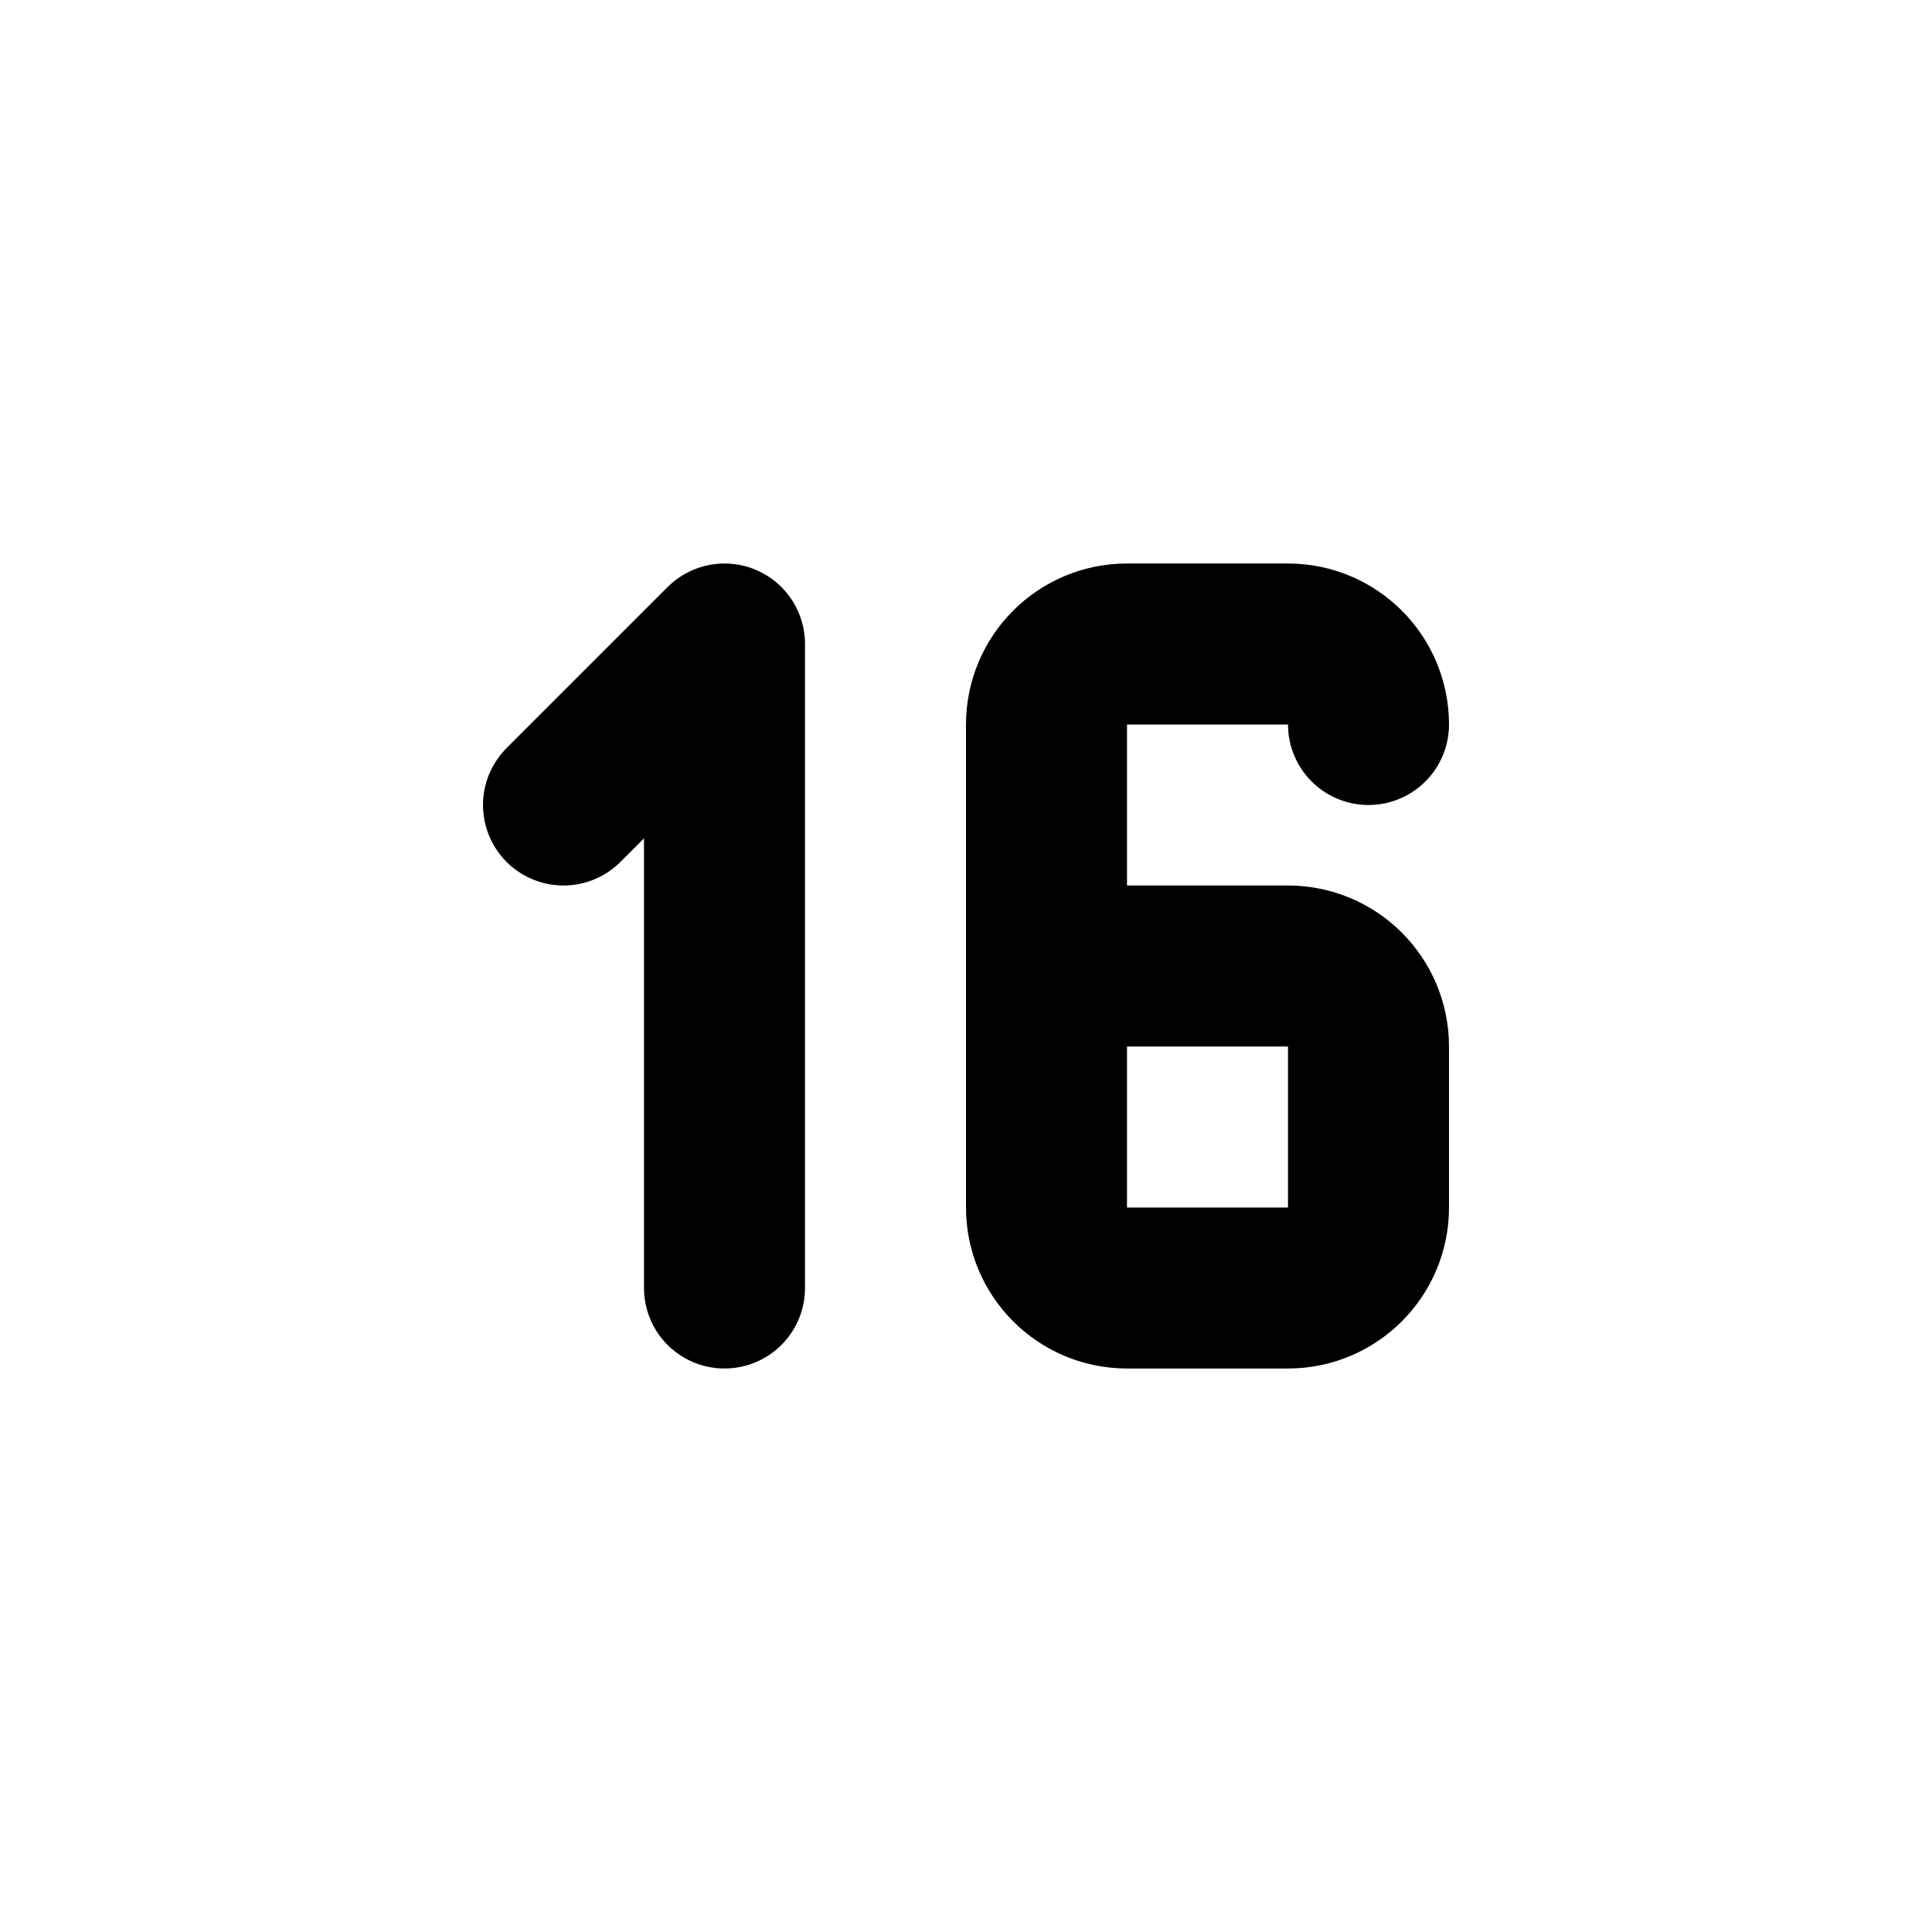
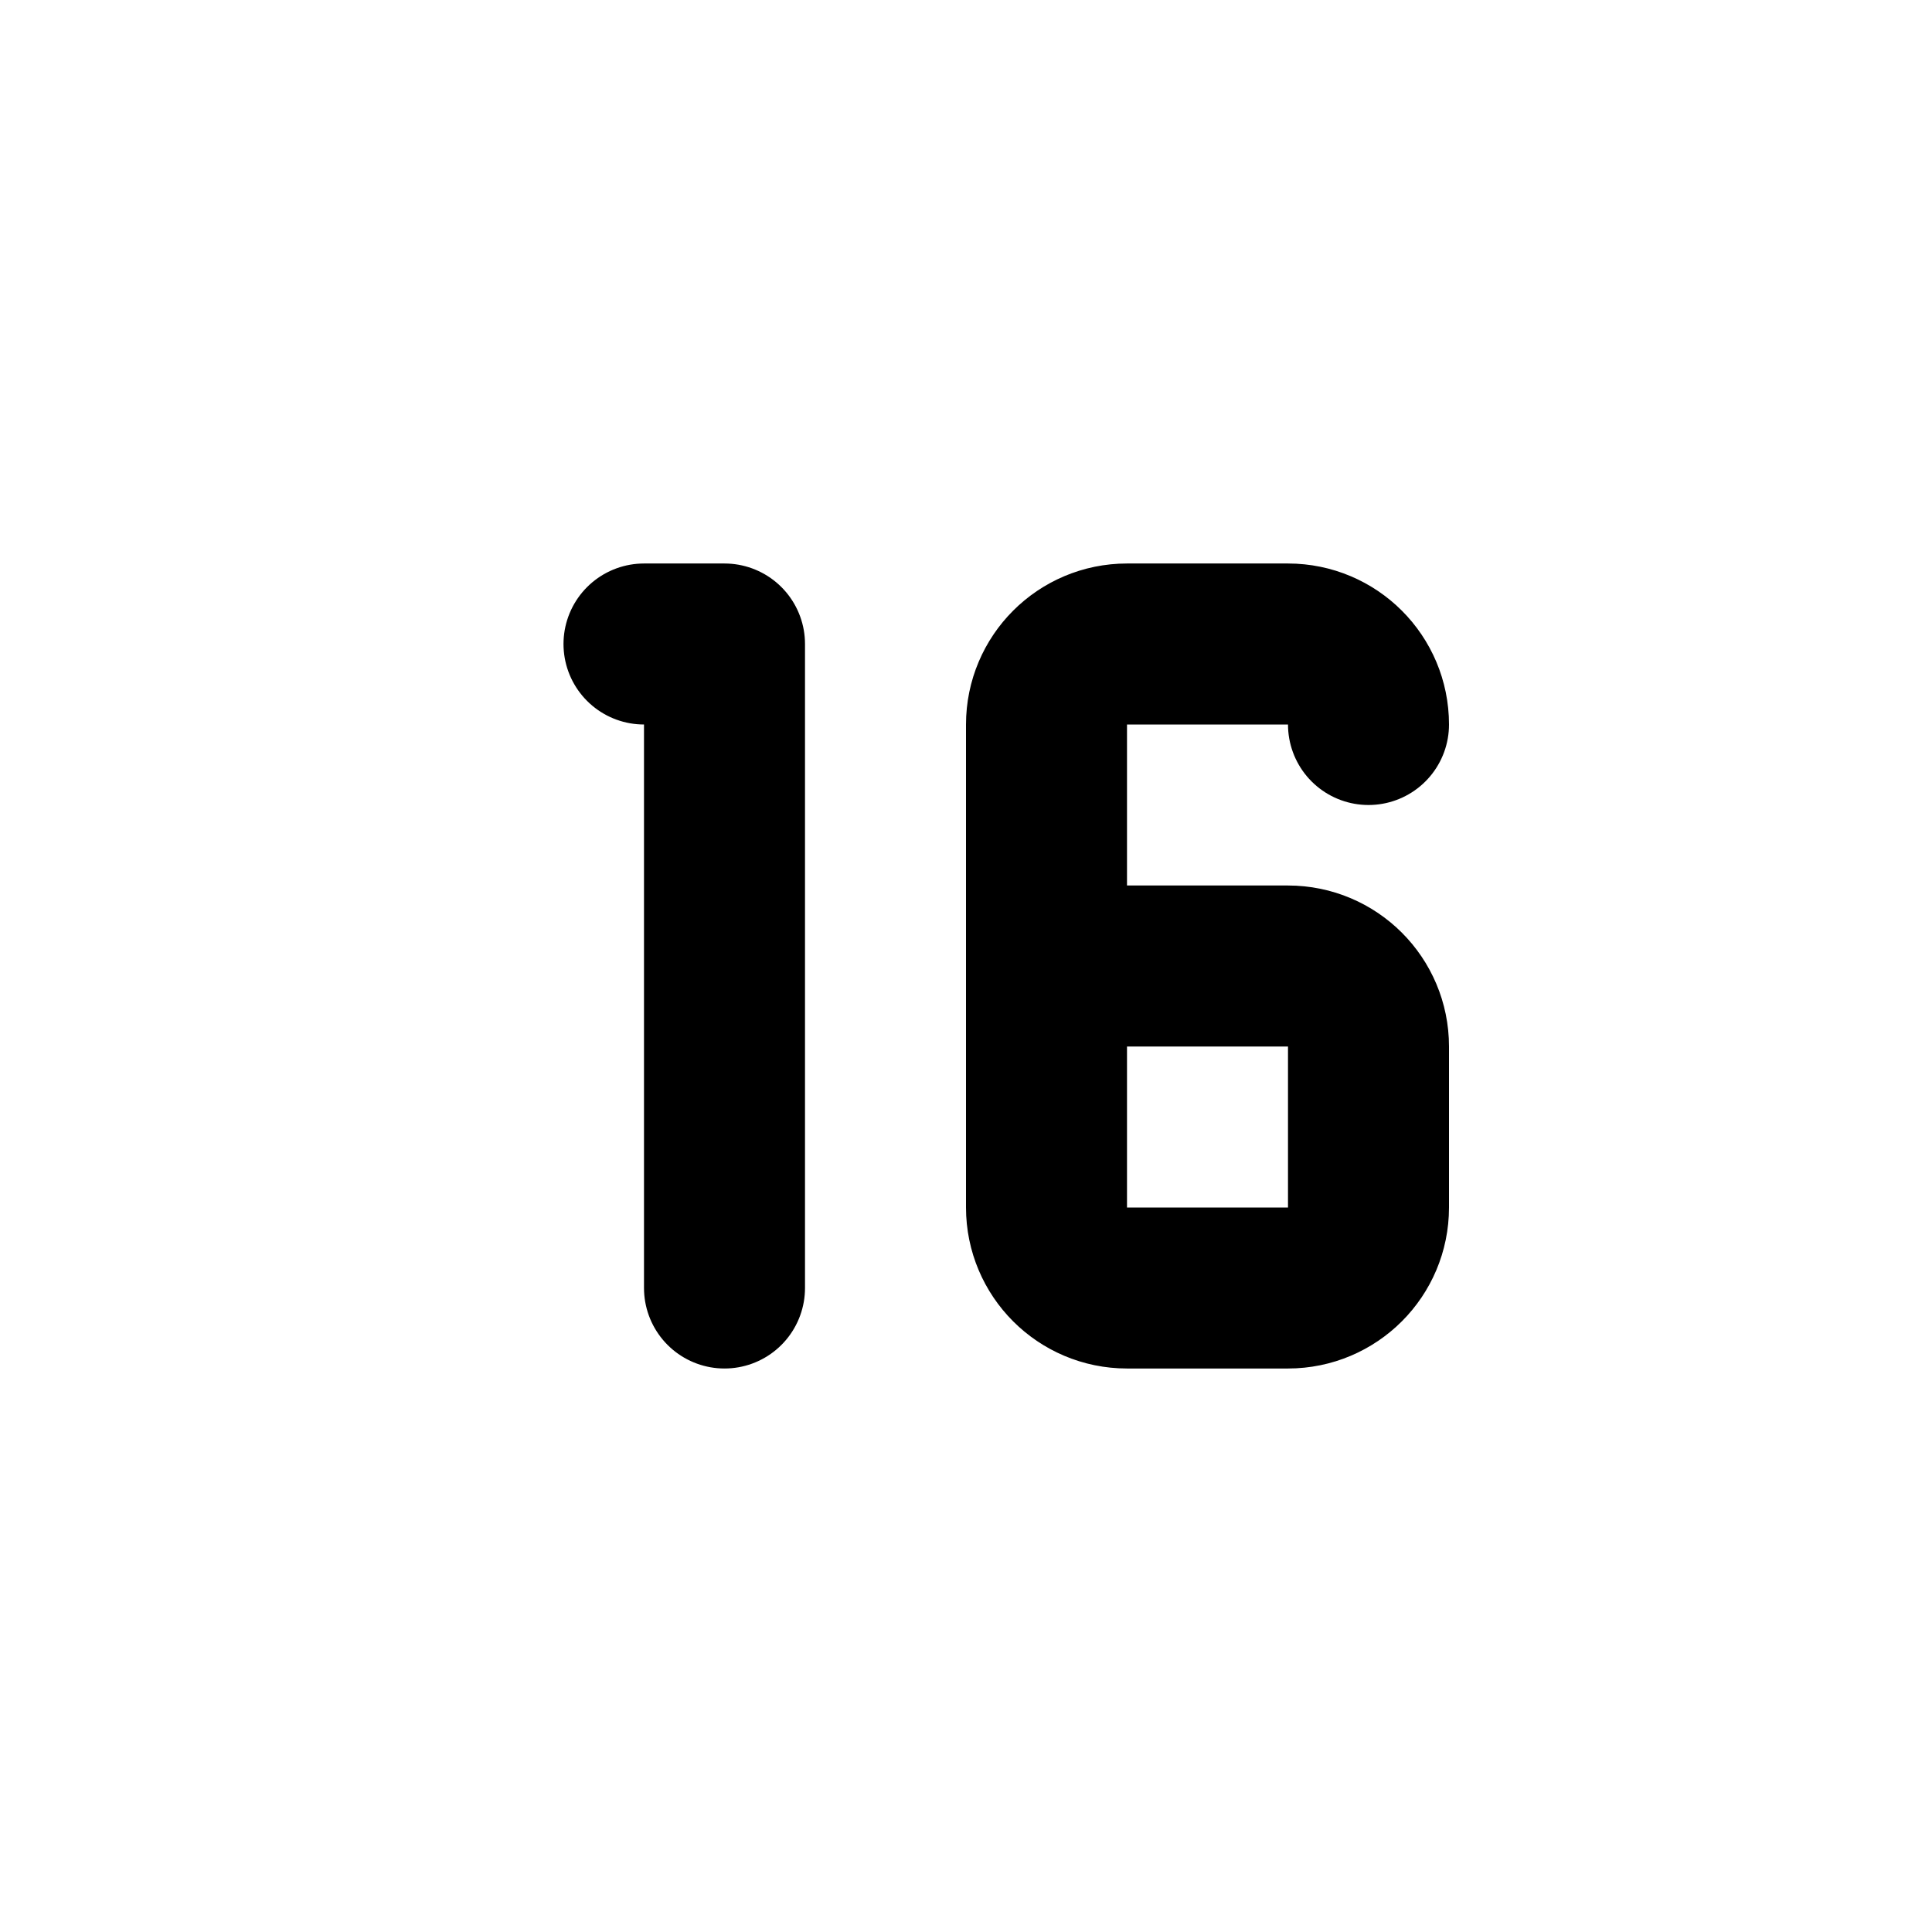
<svg xmlns="http://www.w3.org/2000/svg" fill="none" stroke="currentColor" stroke-linecap="round" stroke-linejoin="round" stroke-width="2" viewBox="0 0 24 24">
  <path stroke="none" d="M0 0h24v24H0z" />
-   <path d="m7 10 2-2v8M17 9a1 1 0 0 0-1-1h-2a1 1 0 0 0-1 1v6a1 1 0 0 0 1 1h2a1 1 0 0 0 1-1v-2a1 1 0 0 0-1-1h-3" />
+   <path d="M8 8h1v8M17 9a1 1 0 0 0-1-1h-2a1 1 0 0 0-1 1v6a1 1 0 0 0 1 1h2a1 1 0 0 0 1-1v-2a1 1 0 0 0-1-1h-3" />
</svg>
